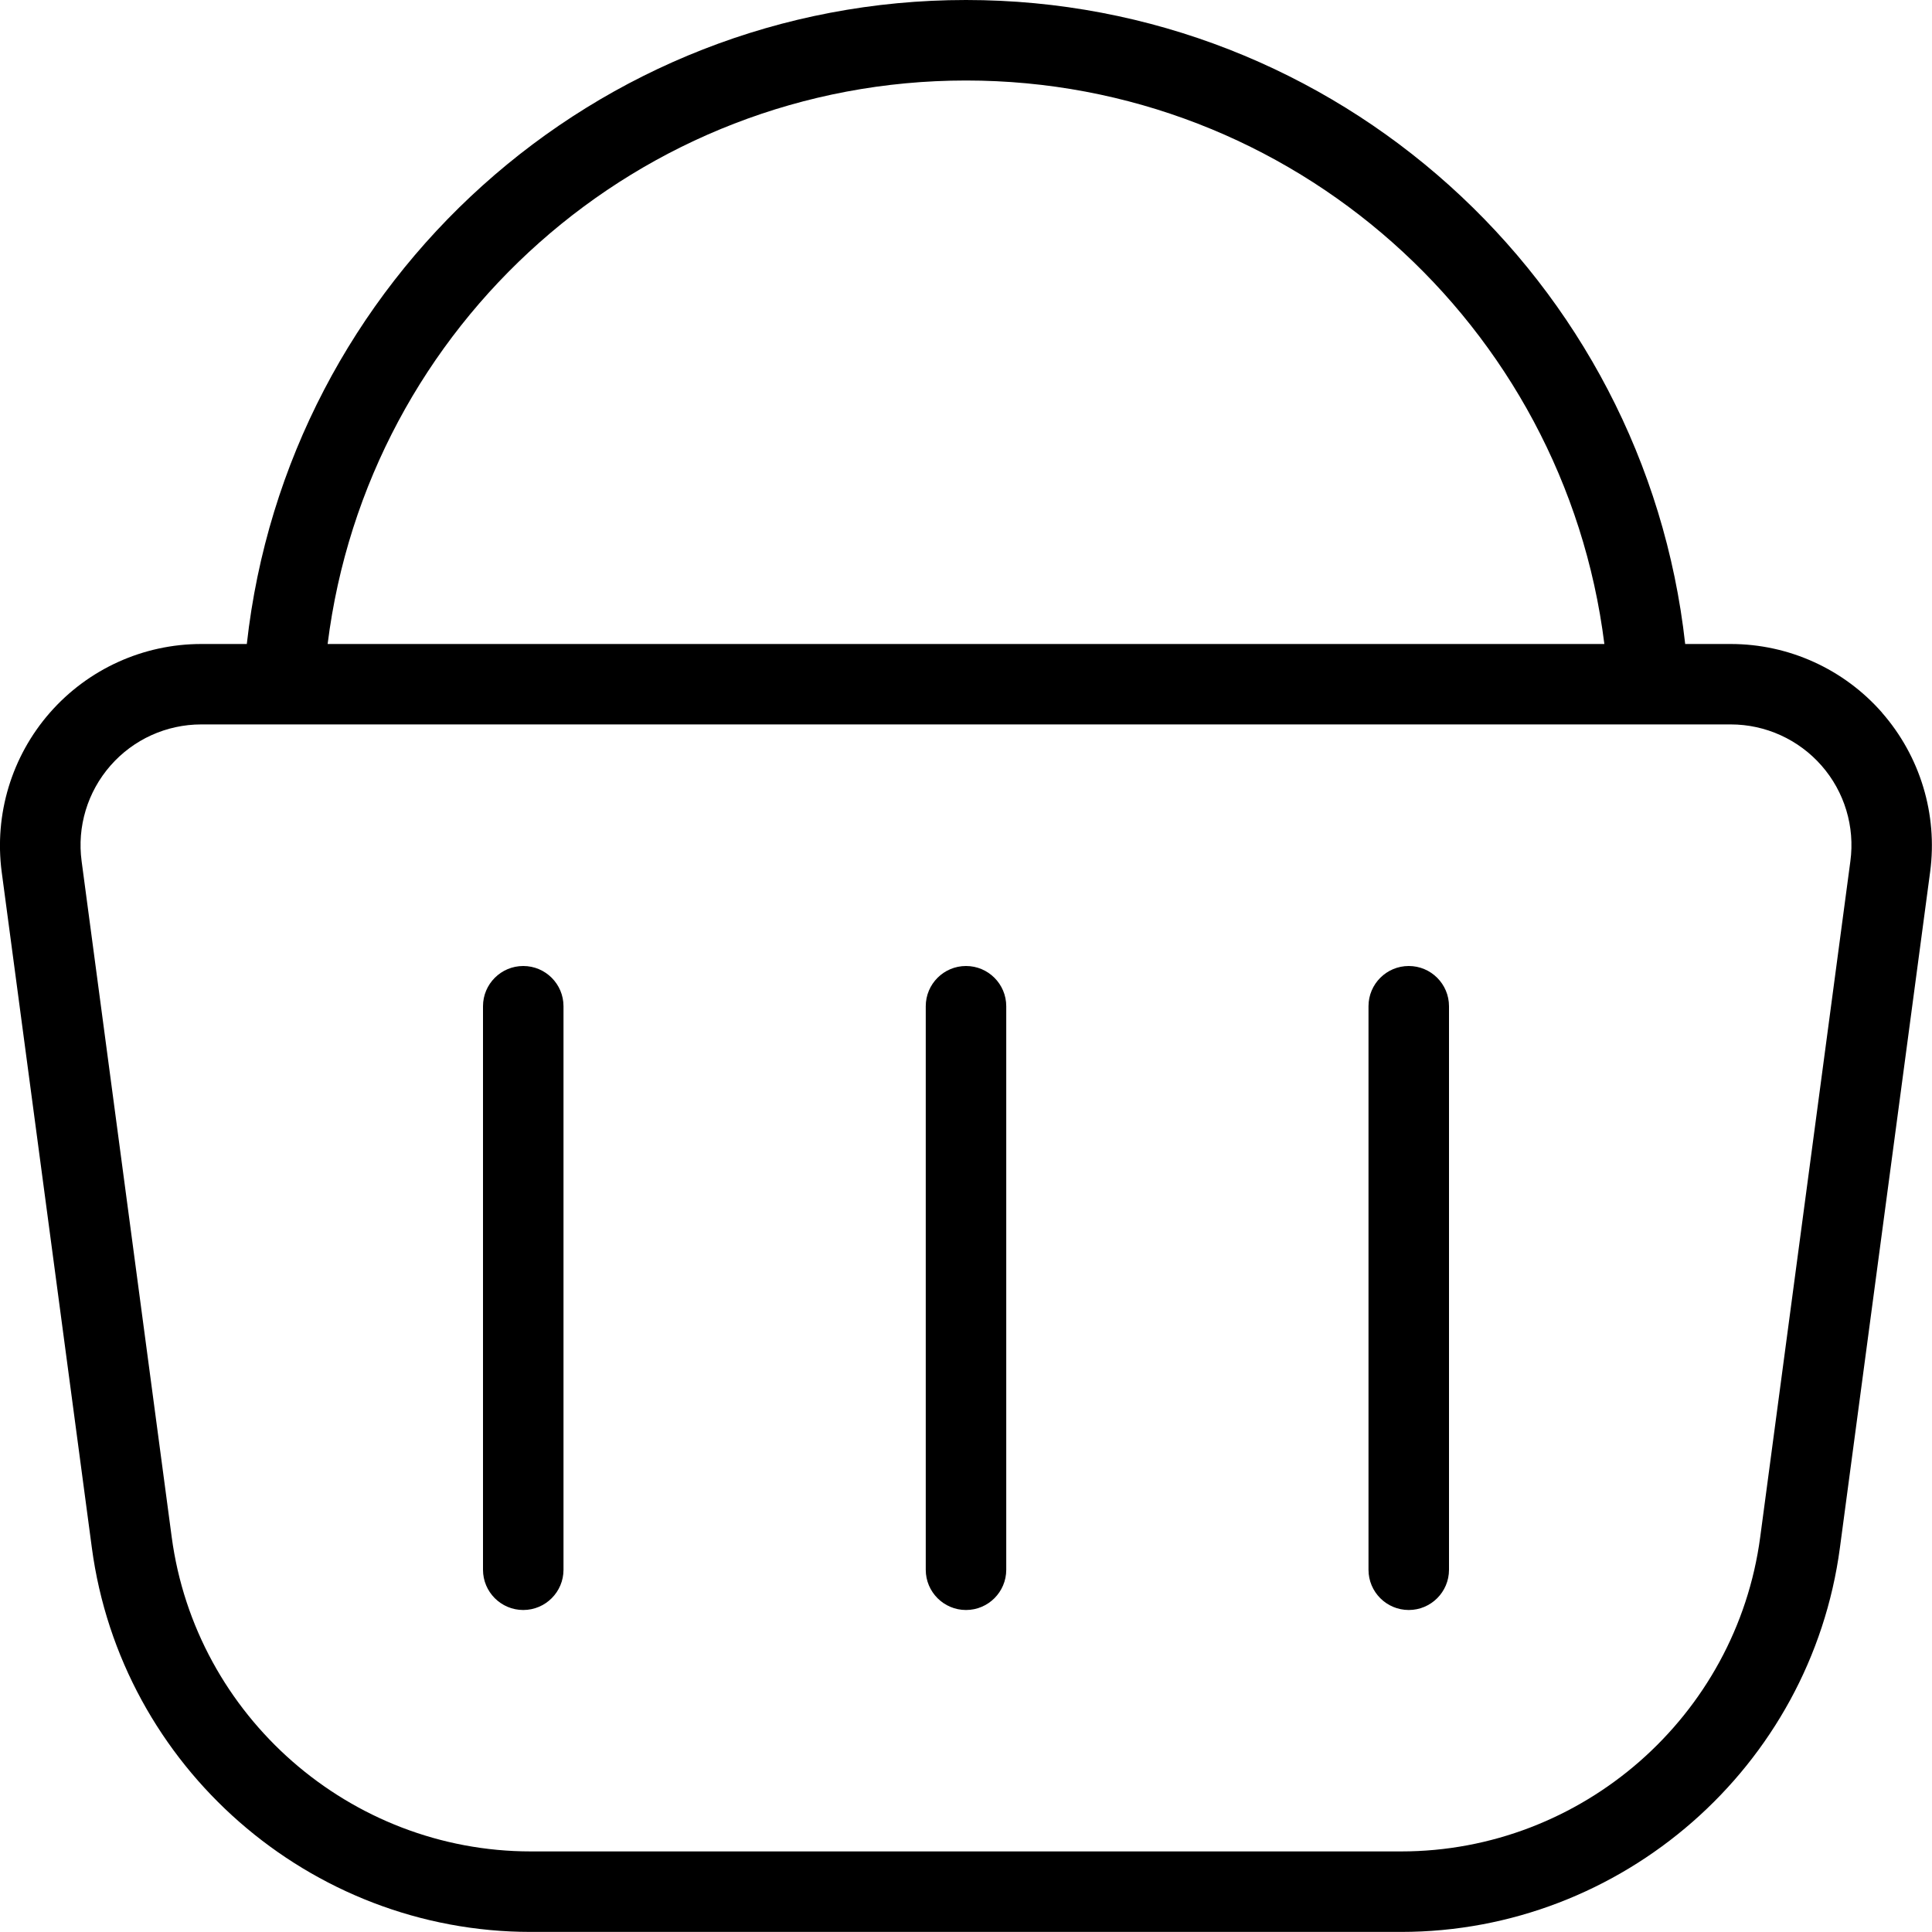
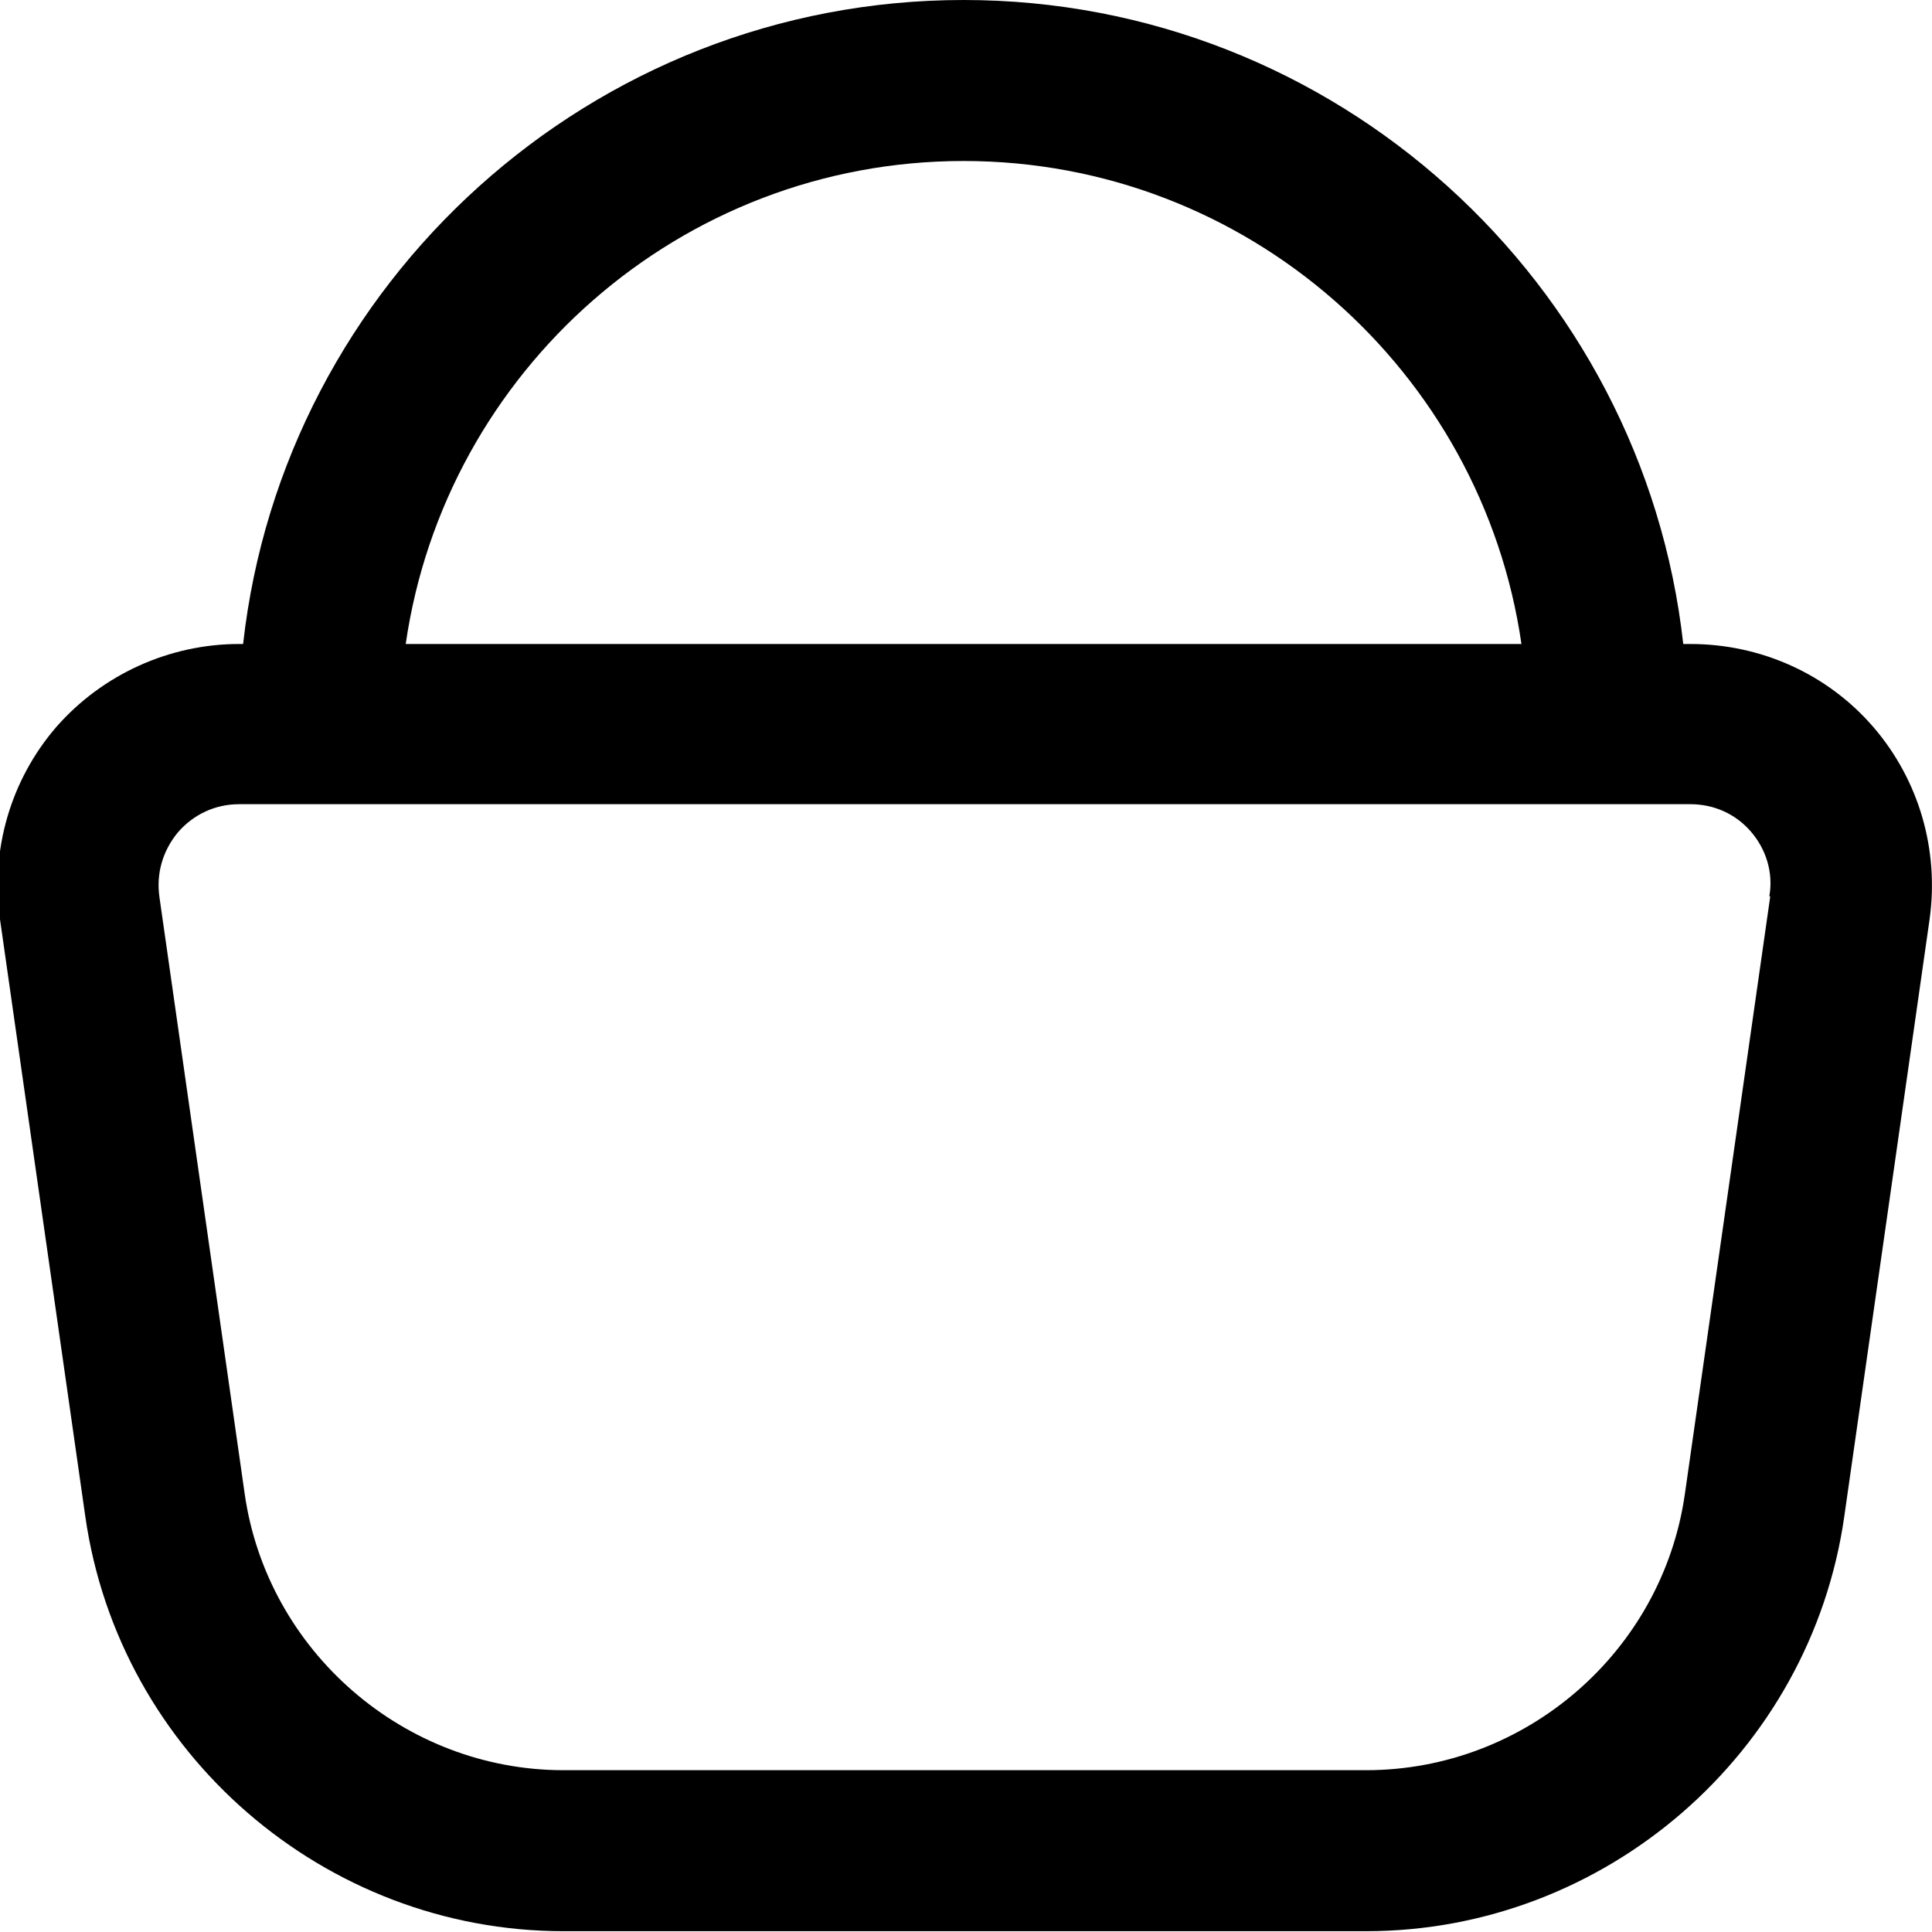
<svg xmlns="http://www.w3.org/2000/svg" id="Layer_1" data-name="Layer 1" viewBox="0 0 24 24" width="512" height="512">
-   <path d="M23.38,8.853c-.475-.542-1.16-.853-1.88-.853h-.566C20.433,3.479,16.603,0,12,0S3.567,3.479,3.066,8h-.566c-.72,0-1.405,.311-1.88,.853S-.073,10.116,.021,10.831l1.12,8.396c.363,2.721,2.707,4.772,5.452,4.772h10.812c2.745,0,5.089-2.052,5.451-4.772l1.121-8.397c.095-.714-.124-1.436-.599-1.978ZM12,1c4.054,0,7.434,3.035,7.93,7H4.07c.495-3.965,3.876-7,7.93-7Zm10.986,9.698l-1.12,8.396c-.296,2.227-2.214,3.905-4.46,3.905H6.594c-2.246,0-4.164-1.679-4.461-3.905L1.014,10.699c-.058-.43,.073-.862,.358-1.188s.696-.512,1.128-.512H21.5c.432,0,.843,.187,1.128,.512s.416,.758,.358,1.187Zm-10.486,1.802v7c0,.276-.224,.5-.5,.5s-.5-.224-.5-.5v-7c0-.276,.224-.5,.5-.5s.5,.224,.5,.5Zm5.5,0v7c0,.276-.224,.5-.5,.5s-.5-.224-.5-.5v-7c0-.276,.224-.5,.5-.5s.5,.224,.5,.5Zm-11,0v7c0,.276-.224,.5-.5,.5s-.5-.224-.5-.5v-7c0-.276,.224-.5,.5-.5s.5,.224,.5,.5Z" />
+   <path d="M23.27,9.03c-.57-.66-1.4-1.03-2.27-1.03h-.09C20.41,3.51,16.59,0,11.97,0S3.52,3.51,3.02,8h-.05c-.87,0-1.7,.38-2.27,1.03C.13,9.69-.12,10.56,0,11.42l1.06,7.42c.42,2.94,2.97,5.15,5.94,5.15h9.97c2.97,0,5.52-2.21,5.94-5.15l1.06-7.42c.12-.86-.13-1.73-.7-2.39ZM11.97,2c3.52,0,6.44,2.61,6.93,6H5.04c.49-3.39,3.41-6,6.93-6Zm10.02,9.14l-1.06,7.42c-.28,1.96-1.98,3.43-3.96,3.43H7c-1.98,0-3.68-1.48-3.96-3.43l-1.06-7.42c-.04-.29,.04-.57,.23-.8,.19-.22,.46-.35,.76-.35H21c.29,0,.56,.12,.75,.34,.19,.22,.28,.51,.23,.8Z" />
</svg>
